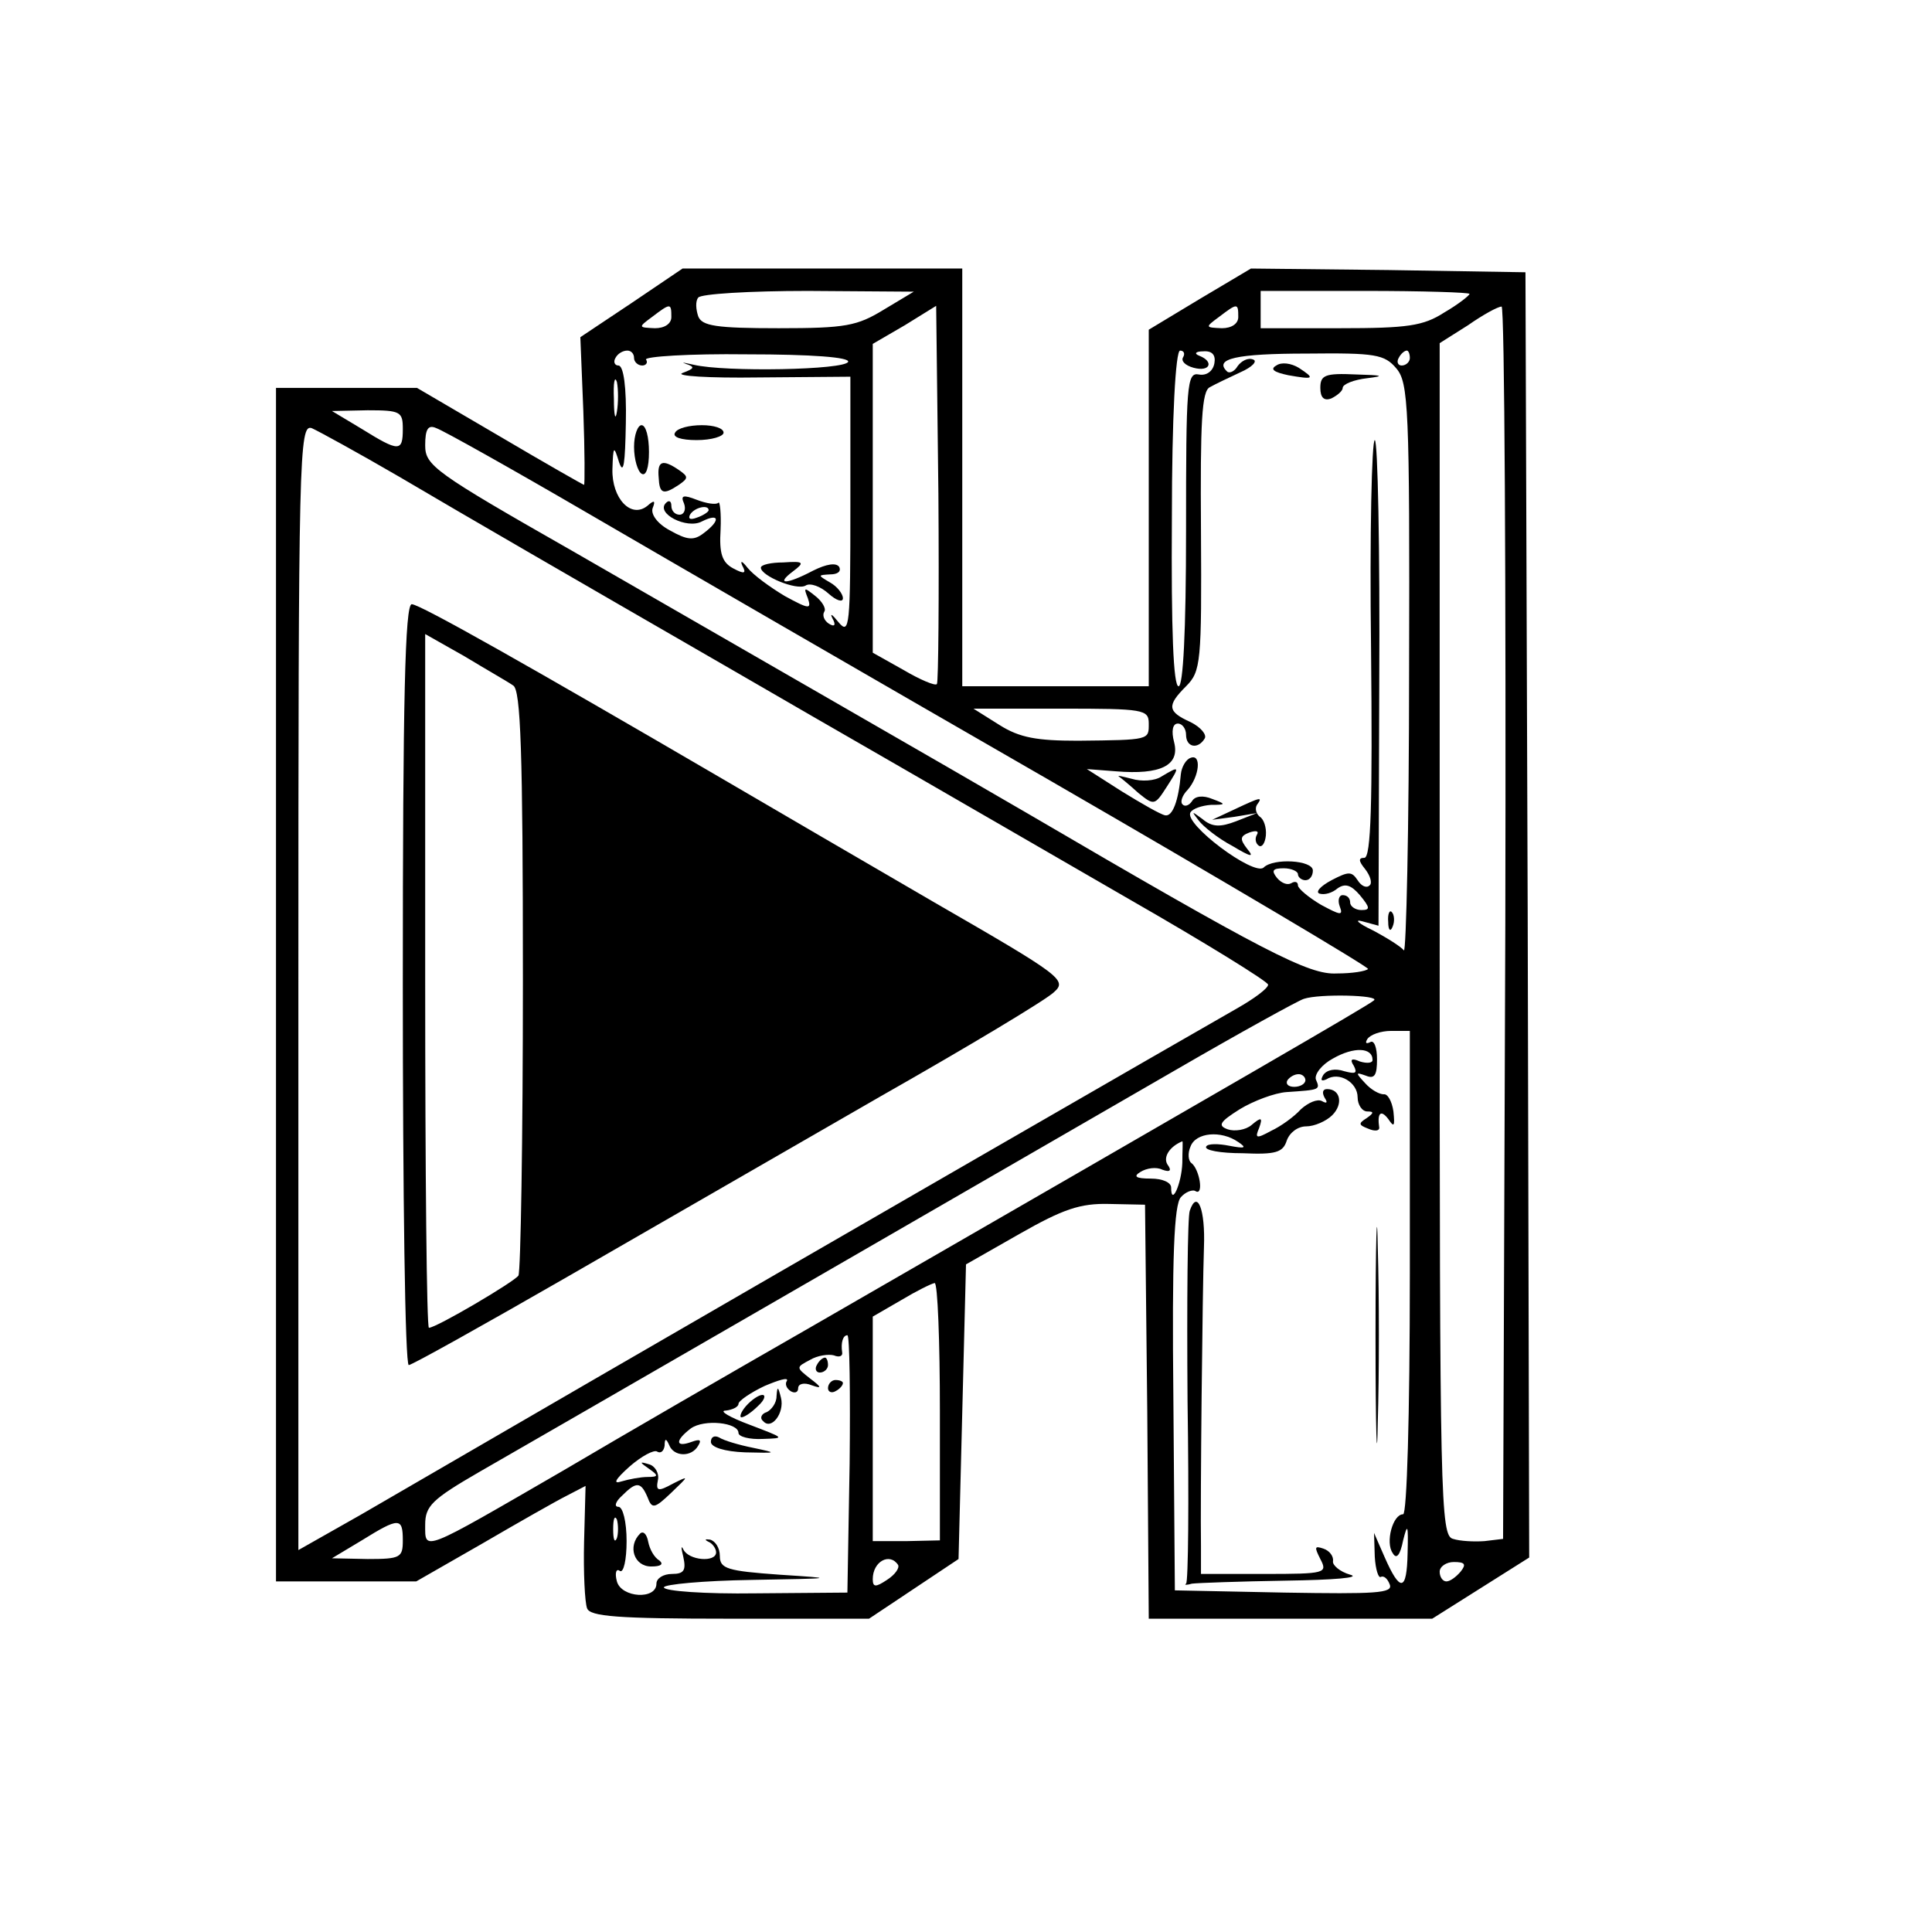
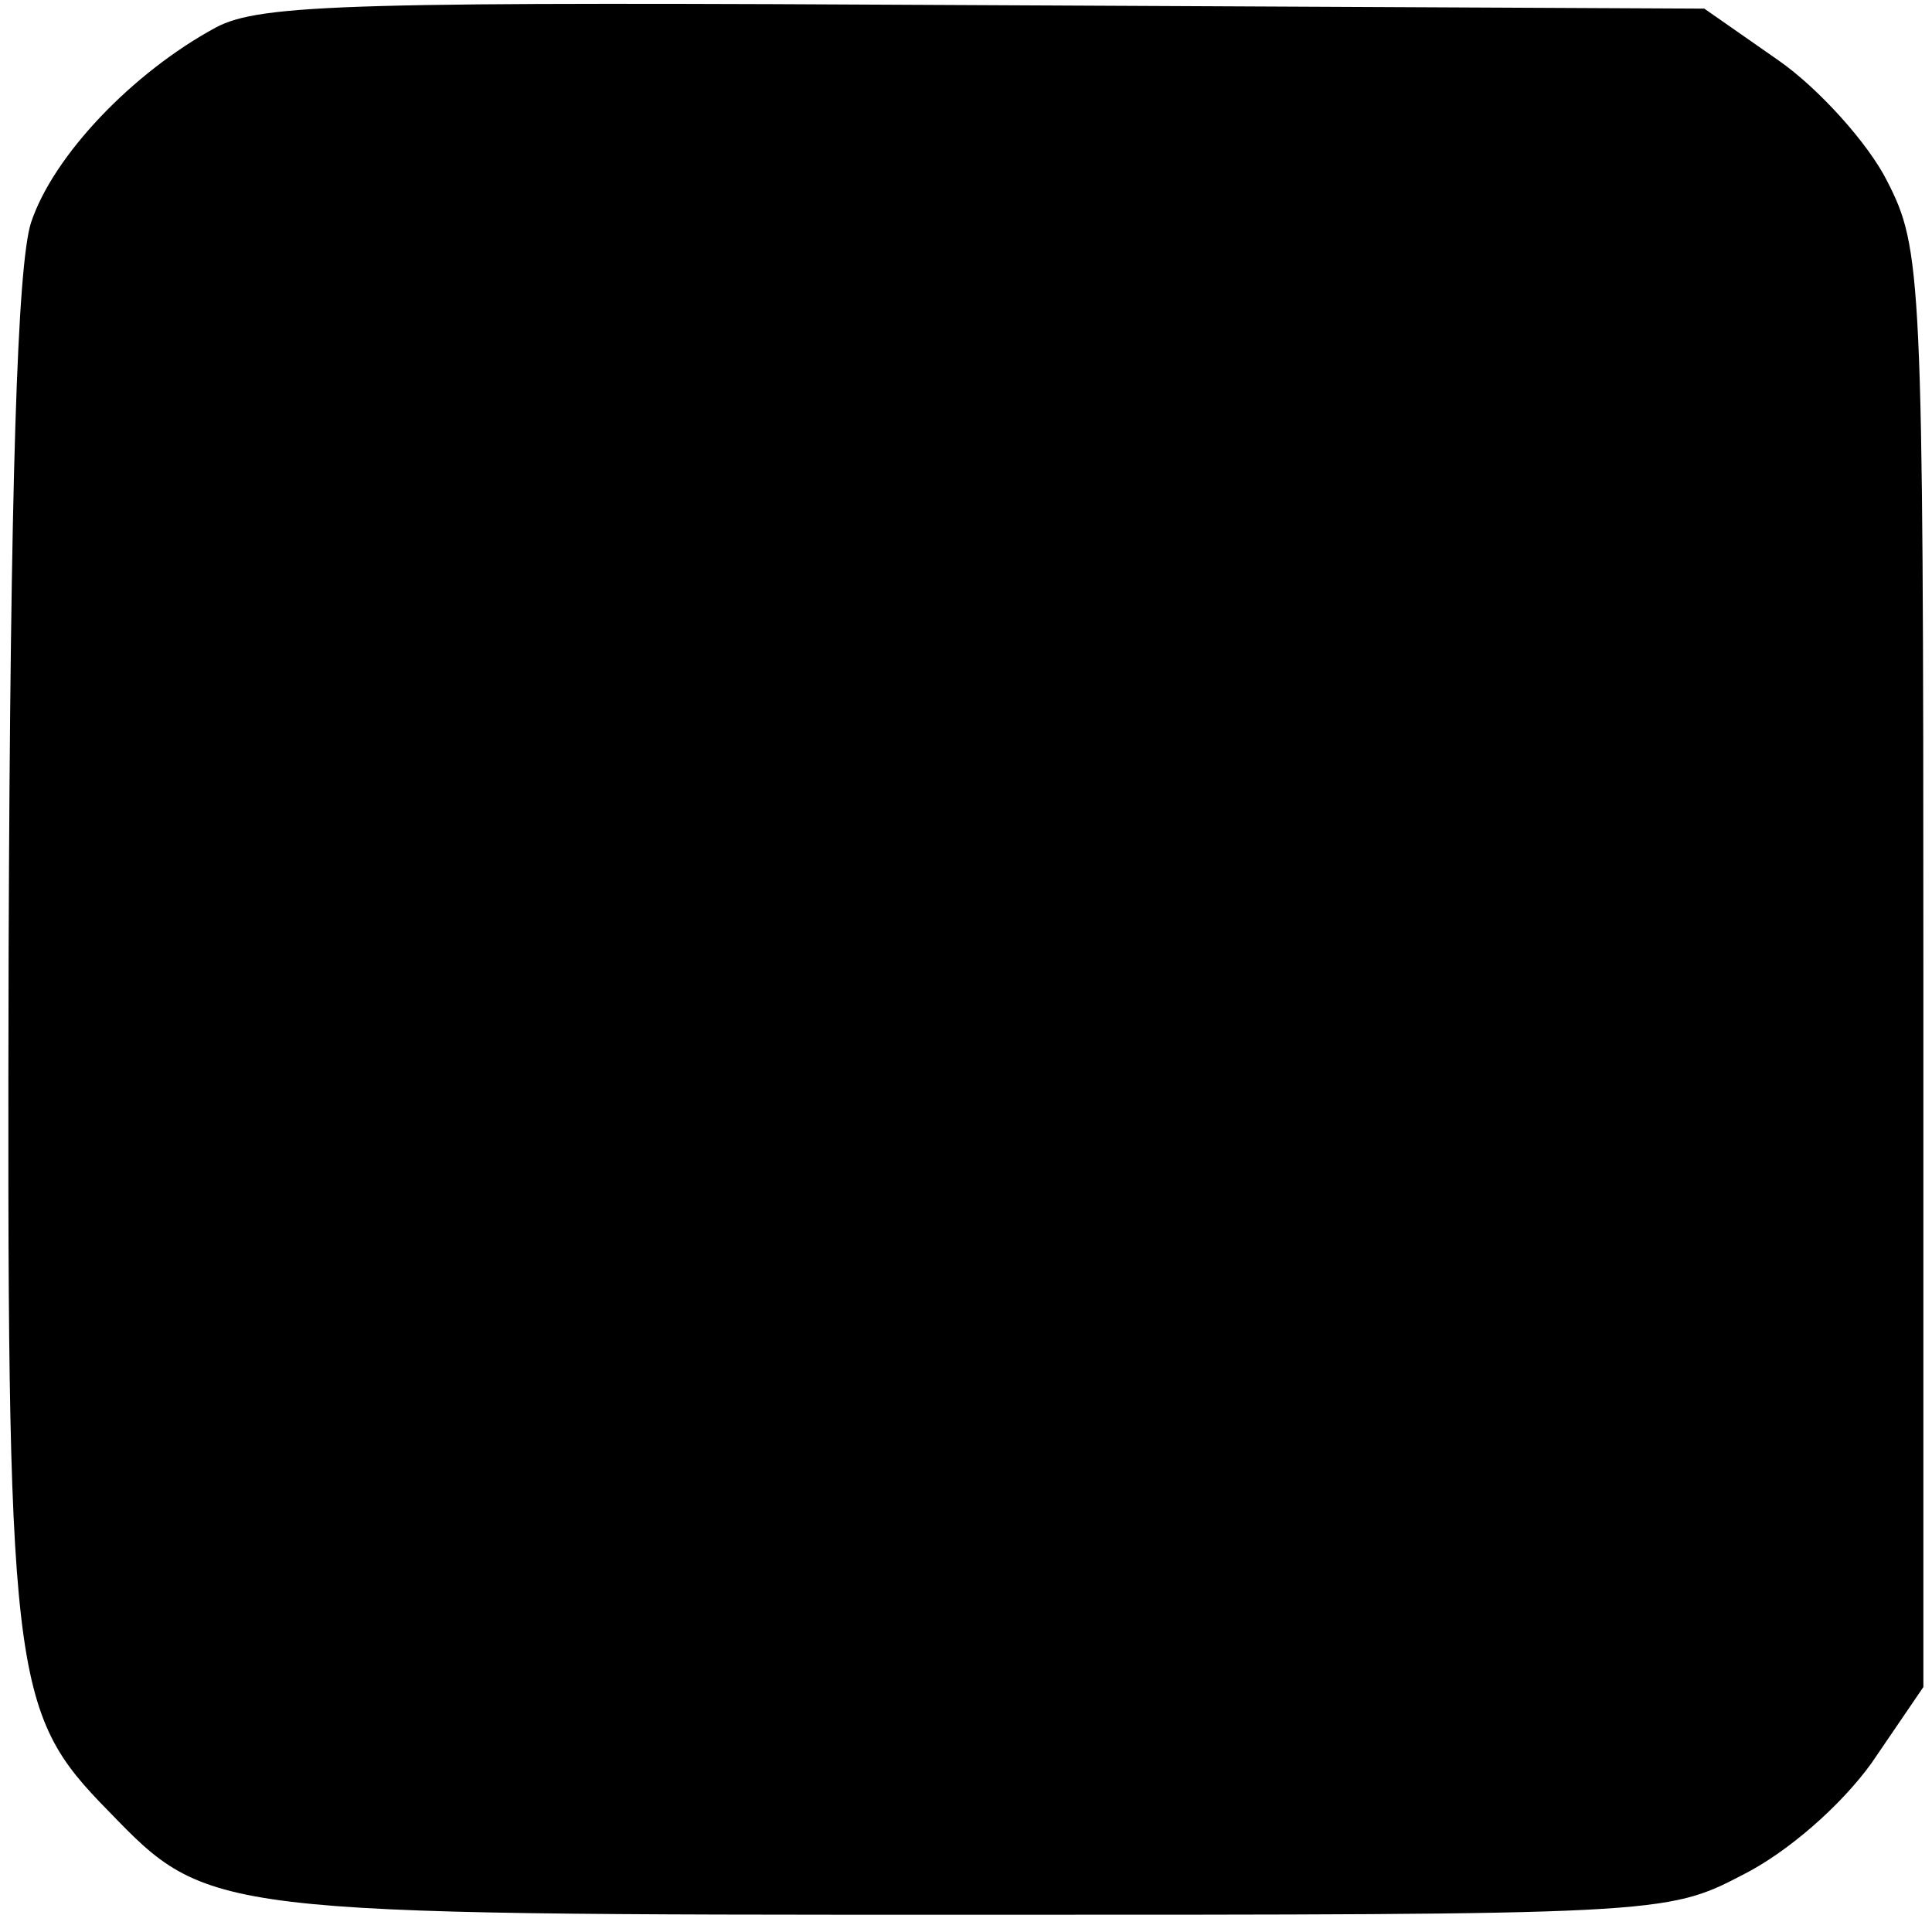
- <svg xmlns="http://www.w3.org/2000/svg" version="1.0" width="259pt" height="259pt" viewBox="0 0 259 259" preserveAspectRatio="xMidYMid meet">
-   <g transform="translate(0,259) scale(0.1,-0.1)" fill="#000000" stroke="none">
-     <path d="M847 2184 l-69 -46 4 -99 c2 -54 2 -99 1 -99 -1 0 -52 29 -113 65 l-111 65 -95 0 -94 0 0 -800 0 -800 94 0 94 0 89 51 c48 28 99 57 113 64 l25 13 -2 -75 c-1 -41 1 -81 4 -89 4 -11 40 -14 192 -14 l186 0 60 40 60 40 5 197 5 198 72 41 c58 33 81 41 120 40 l48 -1 3 -278 2 -277 190 0 190 0 65 41 65 41 -2 861 -3 862 -184 3 -184 2 -69 -41 -68 -41 0 -239 0 -239 -125 0 -125 0 0 280 0 280 -188 0 -187 0 -68 -46z m338 -9 c-36 -22 -51 -25 -141 -25 -84 0 -103 3 -108 16 -3 9 -4 20 0 25 3 5 69 9 147 9 l142 -1 -40 -24z m785 21 c0 -2 -15 -14 -34 -25 -28 -18 -49 -21 -140 -21 l-106 0 0 25 0 25 140 0 c77 0 140 -2 140 -4z m-1070 -31 c0 -9 -9 -15 -22 -15 -22 1 -23 1 -4 15 25 19 26 19 26 0z m356 -492 c-2 -3 -23 6 -45 19 l-41 23 0 207 0 207 43 25 42 26 3 -252 c1 -138 0 -253 -2 -255z m404 492 c0 -9 -9 -15 -22 -15 -22 1 -23 1 -4 15 25 19 26 19 26 0z m358 -812 l-3 -826 -25 -3 c-14 -1 -33 0 -42 3 -17 4 -18 51 -18 804 l0 799 38 24 c20 14 40 25 45 25 4 1 6 -371 5 -826z m-1168 757 c0 -5 5 -10 11 -10 5 0 8 4 5 8 -2 4 58 8 135 7 88 0 138 -4 136 -10 -4 -11 -165 -14 -207 -4 -14 3 -18 4 -10 1 12 -4 11 -6 -5 -12 -11 -4 35 -7 102 -6 l123 1 0 -174 c0 -161 -1 -173 -16 -155 -8 10 -12 13 -8 5 5 -9 3 -12 -5 -7 -6 4 -9 11 -6 16 3 4 -3 14 -12 21 -15 12 -16 12 -10 -3 5 -15 2 -15 -31 3 -20 12 -42 28 -50 38 -7 9 -10 10 -7 3 6 -11 3 -12 -12 -4 -15 8 -19 20 -17 52 1 22 -1 39 -3 36 -3 -3 -16 -1 -29 4 -18 7 -22 6 -17 -5 3 -8 0 -15 -6 -15 -6 0 -11 5 -11 12 0 6 -3 8 -7 4 -15 -14 28 -36 48 -25 24 12 25 1 2 -16 -13 -10 -22 -9 -45 4 -17 9 -26 22 -23 30 4 10 2 11 -7 3 -22 -18 -48 10 -47 49 1 32 2 32 9 9 6 -17 8 -2 9 53 1 48 -3 77 -10 77 -5 0 -7 5 -4 10 3 6 10 10 16 10 5 0 9 -4 9 -10z m736 1 c-3 -5 3 -11 14 -14 22 -6 28 8 8 16 -8 3 -5 6 5 6 12 1 17 -5 15 -16 -2 -11 -11 -17 -21 -15 -16 3 -17 -14 -17 -208 0 -139 -4 -210 -10 -210 -7 0 -10 75 -9 225 0 136 5 225 11 225 5 0 7 -4 4 -9z m286 -15 c16 -19 18 -51 17 -405 0 -212 -4 -380 -7 -375 -4 5 -23 17 -42 27 -19 9 -25 15 -14 12 l22 -6 1 326 c1 179 -2 325 -6 325 -4 0 -7 -126 -5 -280 2 -206 0 -280 -9 -280 -8 0 -8 -4 1 -15 7 -9 10 -19 6 -22 -4 -4 -11 -1 -16 7 -8 12 -12 12 -35 0 -15 -8 -22 -16 -16 -18 7 -2 17 1 24 7 10 7 18 5 30 -9 14 -17 14 -20 2 -20 -8 0 -15 5 -15 10 0 6 -4 10 -10 10 -5 0 -7 -7 -4 -15 5 -13 1 -12 -25 2 -17 10 -31 22 -31 26 0 5 -4 6 -9 3 -5 -3 -13 0 -19 7 -8 10 -6 13 9 13 10 0 19 -4 19 -8 0 -4 5 -8 10 -8 6 0 10 6 10 13 0 14 -53 17 -66 4 -13 -12 -108 59 -98 74 3 5 15 9 27 10 21 0 21 1 2 8 -12 5 -23 4 -27 -3 -4 -6 -10 -8 -13 -4 -3 3 0 12 7 19 16 18 19 49 4 43 -6 -2 -12 -12 -13 -22 -3 -35 -11 -57 -21 -55 -6 1 -32 16 -58 32 l-47 30 39 -3 c60 -5 86 8 78 39 -4 15 -2 25 5 25 6 0 11 -7 11 -15 0 -17 16 -20 25 -5 3 5 -5 15 -19 22 -31 14 -32 22 -6 48 20 20 21 32 20 208 -1 147 1 188 12 193 7 4 26 13 41 20 16 7 23 15 17 17 -7 3 -16 -2 -21 -9 -4 -7 -11 -10 -14 -7 -18 17 12 24 107 24 92 1 104 -1 120 -20z m18 14 c0 -5 -5 -10 -11 -10 -5 0 -7 5 -4 10 3 6 8 10 11 10 2 0 4 -4 4 -10z m-1063 -72 c-2 -13 -4 -5 -4 17 -1 22 1 32 4 23 2 -10 2 -28 0 -40z m-287 -23 c0 -31 -5 -31 -55 0 l-40 24 48 1 c44 0 47 -2 47 -25z m-5 -64 c95 -56 223 -130 450 -261 55 -32 154 -89 220 -127 66 -38 204 -118 308 -178 103 -59 187 -111 187 -115 0 -5 -19 -19 -42 -32 -58 -33 -580 -334 -863 -498 -126 -73 -267 -155 -312 -181 l-83 -47 0 755 c0 715 1 755 18 749 9 -4 62 -33 117 -65z m253 -49 c103 -60 381 -221 619 -358 237 -137 429 -251 427 -253 -3 -3 -21 -6 -42 -6 -37 -2 -94 27 -417 216 -108 63 -340 196 -607 350 -186 106 -198 115 -198 142 0 22 4 28 15 23 9 -3 100 -54 203 -114z m162 4 c0 -2 -7 -7 -16 -10 -8 -3 -12 -2 -9 4 6 10 25 14 25 6z m590 -286 c0 -22 2 -22 -95 -23 -55 0 -78 4 -105 21 l-35 22 118 0 c110 0 117 -1 117 -20z m302 -371 c-6 -6 -181 -107 -762 -442 -96 -55 -243 -140 -326 -189 -190 -110 -184 -108 -184 -72 0 25 9 34 73 71 89 51 714 412 932 538 88 51 166 94 173 96 21 7 102 5 94 -2z m48 -365 c0 -194 -4 -324 -9 -324 -14 0 -24 -38 -14 -52 5 -9 10 -3 14 17 6 24 7 21 6 -17 -1 -52 -10 -53 -31 -5 l-14 32 1 -32 c1 -17 5 -29 8 -27 4 2 9 -2 12 -10 5 -12 -19 -13 -141 -11 l-147 3 -2 257 c-2 191 1 260 10 270 6 7 16 11 20 8 11 -6 5 30 -6 38 -4 3 -5 13 -1 22 7 19 41 22 64 6 12 -8 9 -9 -12 -5 -15 3 -29 3 -31 -1 -3 -5 19 -9 49 -9 44 -2 54 1 59 17 4 11 15 19 26 19 11 0 27 7 35 15 15 15 11 35 -7 35 -6 0 -7 -5 -3 -12 4 -6 3 -8 -4 -4 -6 3 -18 -2 -28 -11 -9 -10 -27 -23 -40 -29 -20 -11 -22 -10 -16 4 5 14 3 15 -10 4 -8 -7 -23 -9 -32 -6 -14 5 -11 10 16 27 18 11 47 22 63 23 45 3 45 3 39 17 -2 7 8 20 23 28 28 16 53 15 53 -2 0 -4 -7 -5 -17 -2 -11 5 -14 3 -8 -6 5 -10 2 -11 -13 -7 -12 4 -23 2 -28 -5 -4 -7 -3 -9 4 -6 17 11 42 -4 42 -24 0 -10 6 -19 13 -19 9 0 9 -2 -1 -9 -11 -7 -11 -9 2 -14 9 -4 15 -3 15 1 -3 20 2 25 12 12 8 -12 9 -10 7 10 -2 14 -8 24 -13 23 -6 0 -17 6 -25 15 -13 14 -13 15 1 10 12 -5 15 1 15 22 0 16 -4 26 -9 23 -6 -3 -7 -1 -4 4 4 6 18 11 32 11 l25 0 0 -324z m-140 258 c0 -5 -7 -9 -15 -9 -8 0 -12 4 -9 9 3 4 9 8 15 8 5 0 9 -4 9 -8z m-165 -111 c-1 -28 -15 -59 -15 -33 0 7 -12 12 -27 12 -21 0 -24 3 -14 9 8 5 21 7 29 3 11 -4 13 -1 7 7 -6 10 3 24 20 31 1 0 0 -13 0 -29z m-325 -333 l0 -173 -45 -1 -45 0 0 150 0 151 38 22 c20 12 40 22 45 23 4 0 7 -78 7 -172z m-121 -70 l-3 -173 -123 -1 c-68 -1 -123 3 -123 8 0 4 53 9 118 10 113 2 114 2 37 7 -70 5 -80 8 -80 25 0 11 -6 20 -13 22 -7 1 -8 0 -2 -3 5 -2 10 -9 10 -14 0 -14 -37 -11 -44 4 -3 6 -3 2 0 -10 4 -18 1 -23 -15 -23 -12 0 -21 -6 -21 -13 0 -22 -47 -19 -53 3 -3 11 -1 18 4 14 5 -3 9 15 9 40 0 26 -5 46 -11 46 -6 0 -4 7 5 15 19 19 25 19 34 -2 6 -16 9 -16 32 6 24 23 24 23 2 12 -20 -11 -23 -10 -20 5 2 9 -4 19 -12 21 -13 4 -13 3 0 -6 13 -9 13 -11 -2 -11 -9 0 -25 -3 -35 -6 -12 -4 -8 3 11 20 16 14 33 23 37 20 5 -3 9 1 10 8 0 10 2 10 6 1 6 -16 30 -17 39 -1 5 8 2 9 -9 5 -22 -8 -22 2 -1 18 18 13 64 8 64 -6 0 -5 15 -9 33 -8 30 1 29 1 -18 19 -27 10 -42 19 -32 19 9 1 17 5 17 9 0 4 16 15 35 24 19 8 32 12 30 7 -3 -4 -1 -10 5 -14 5 -3 10 -2 10 4 0 6 8 8 18 4 14 -5 14 -3 -2 9 -19 15 -19 15 0 25 10 6 25 8 32 6 7 -3 12 -1 11 4 -2 13 1 23 7 23 3 0 4 -78 3 -172z m-312 -100 c-3 -7 -5 -2 -5 12 0 14 2 19 5 13 2 -7 2 -19 0 -25z m-287 -3 c0 -23 -3 -25 -47 -25 l-48 1 40 24 c50 31 55 31 55 0z m664 -33 c2 -4 -4 -13 -15 -20 -15 -10 -19 -10 -19 1 0 24 23 36 34 19z m754 -9 c-6 -7 -14 -13 -19 -13 -5 0 -9 6 -9 13 0 7 9 13 19 13 15 0 17 -3 9 -13z" />
-     <path d="M850 1991 c0 -17 5 -33 10 -36 6 -4 10 8 10 29 0 20 -4 36 -10 36 -5 0 -10 -13 -10 -29z" />
-     <path d="M905 2010 c-4 -6 8 -10 29 -10 20 0 36 5 36 10 0 6 -13 10 -29 10 -17 0 -33 -4 -36 -10z" />
-     <path d="M883 1950 c1 -22 6 -24 27 -10 13 9 13 11 0 20 -22 15 -29 12 -27 -10z" />
-     <path d="M1020 1829 c0 -11 48 -31 60 -24 6 4 20 -1 31 -11 10 -9 19 -12 19 -6 0 6 -8 16 -17 21 -17 10 -17 10 0 11 10 0 15 4 12 10 -4 6 -17 4 -35 -5 -36 -19 -51 -19 -27 -1 16 12 15 14 -13 12 -16 0 -30 -3 -30 -7z" />
-     <path d="M1711 2100 c-9 -5 -3 -9 16 -13 34 -6 37 -5 14 10 -10 6 -23 8 -30 3z" />
-     <path d="M1770 2070 c0 -13 5 -18 15 -14 8 4 15 10 15 14 0 5 15 11 33 13 24 3 21 4 -15 5 -42 2 -48 -1 -48 -18z" />
-     <path d="M1557 1549 c-9 -6 -27 -7 -40 -3 -12 3 -20 5 -17 3 3 -2 15 -12 26 -22 21 -17 22 -17 38 8 18 28 18 29 -7 14z" />
-     <path d="M1655 1505 l-30 -14 30 4 30 5 -28 -11 c-21 -8 -32 -8 -45 3 -15 11 -15 11 -5 -2 6 -8 26 -24 45 -34 25 -15 30 -16 20 -4 -10 13 -10 17 3 22 9 3 13 2 10 -3 -3 -5 -2 -12 3 -15 4 -2 8 4 9 14 1 11 -3 22 -8 25 -5 4 -7 11 -4 16 8 11 6 11 -30 -6z" />
-     <path d="M1861 1354 c0 -11 3 -14 6 -6 3 7 2 16 -1 19 -3 4 -6 -2 -5 -13z" />
-     <path d="M540 1270 c0 -280 3 -510 8 -510 4 0 99 53 212 118 113 65 302 174 420 242 118 67 223 130 233 140 18 16 10 22 -160 120 -98 57 -225 131 -283 165 -257 150 -407 235 -418 235 -9 0 -12 -127 -12 -510z m148 401 c10 -6 13 -86 13 -395 0 -213 -3 -391 -6 -396 -5 -8 -110 -70 -120 -70 -3 0 -5 209 -5 465 l0 465 53 -30 c28 -17 58 -34 65 -39z" />
-     <path d="M1844 800 c0 -129 2 -182 3 -117 2 64 2 170 0 235 -1 64 -3 11 -3 -118z" />
-     <path d="M1595 967 c-3 -7 -4 -122 -3 -255 2 -133 1 -244 -2 -245 -3 -2 1 -2 8 0 8 1 64 3 125 4 66 1 102 4 87 8 -14 4 -24 13 -23 18 1 6 -4 14 -13 17 -12 4 -12 2 -4 -14 10 -19 7 -20 -75 -20 l-85 0 0 38 c-1 60 2 342 4 400 2 51 -9 78 -19 49z" />
-     <path d="M1095 760 c-3 -5 -1 -10 4 -10 6 0 11 5 11 10 0 6 -2 10 -4 10 -3 0 -8 -4 -11 -10z" />
-     <path d="M1110 729 c0 -5 5 -7 10 -4 6 3 10 8 10 11 0 2 -4 4 -10 4 -5 0 -10 -5 -10 -11z" />
-     <path d="M1041 718 c0 -9 -7 -18 -13 -21 -7 -2 -10 -8 -5 -12 11 -13 29 11 24 31 -4 16 -5 16 -6 2z" />
-     <path d="M1000 705 c-7 -8 -9 -15 -6 -15 4 0 14 7 22 15 9 8 11 15 6 15 -5 0 -15 -7 -22 -15z" />
-     <path d="M953 657 c0 -7 18 -13 46 -14 43 -1 44 -1 11 6 -20 4 -40 10 -46 14 -6 3 -11 1 -11 -6z" />
-     <path d="M858 534 c-17 -17 -8 -44 15 -44 13 0 17 3 11 8 -7 4 -13 15 -15 25 -2 11 -7 15 -11 11z" />
+ <svg xmlns="http://www.w3.org/2000/svg" version="1.0" width="112pt" height="112pt" viewBox="0 0 112 112" preserveAspectRatio="xMidYMid meet">
+   <g transform="translate(0,112) scale(0.1,-0.1)" fill="#000000" stroke="none">
+     <path d="M125 1104 c-48 -26 -94 -74 -107 -113 -8 -25 -12 -151 -13 -421 -1 -424 1 -442 58 -500 58 -60 58 -60 500 -60 398 0 403 0 447 23 26 13 57 40 75 65 l30 44 0 416 c0 403 -1 418 -21 457 -11 22 -40 54 -63 70 l-43 30 -416 2 c-366 2 -421 1 -447 -13z" />
  </g>
</svg>
